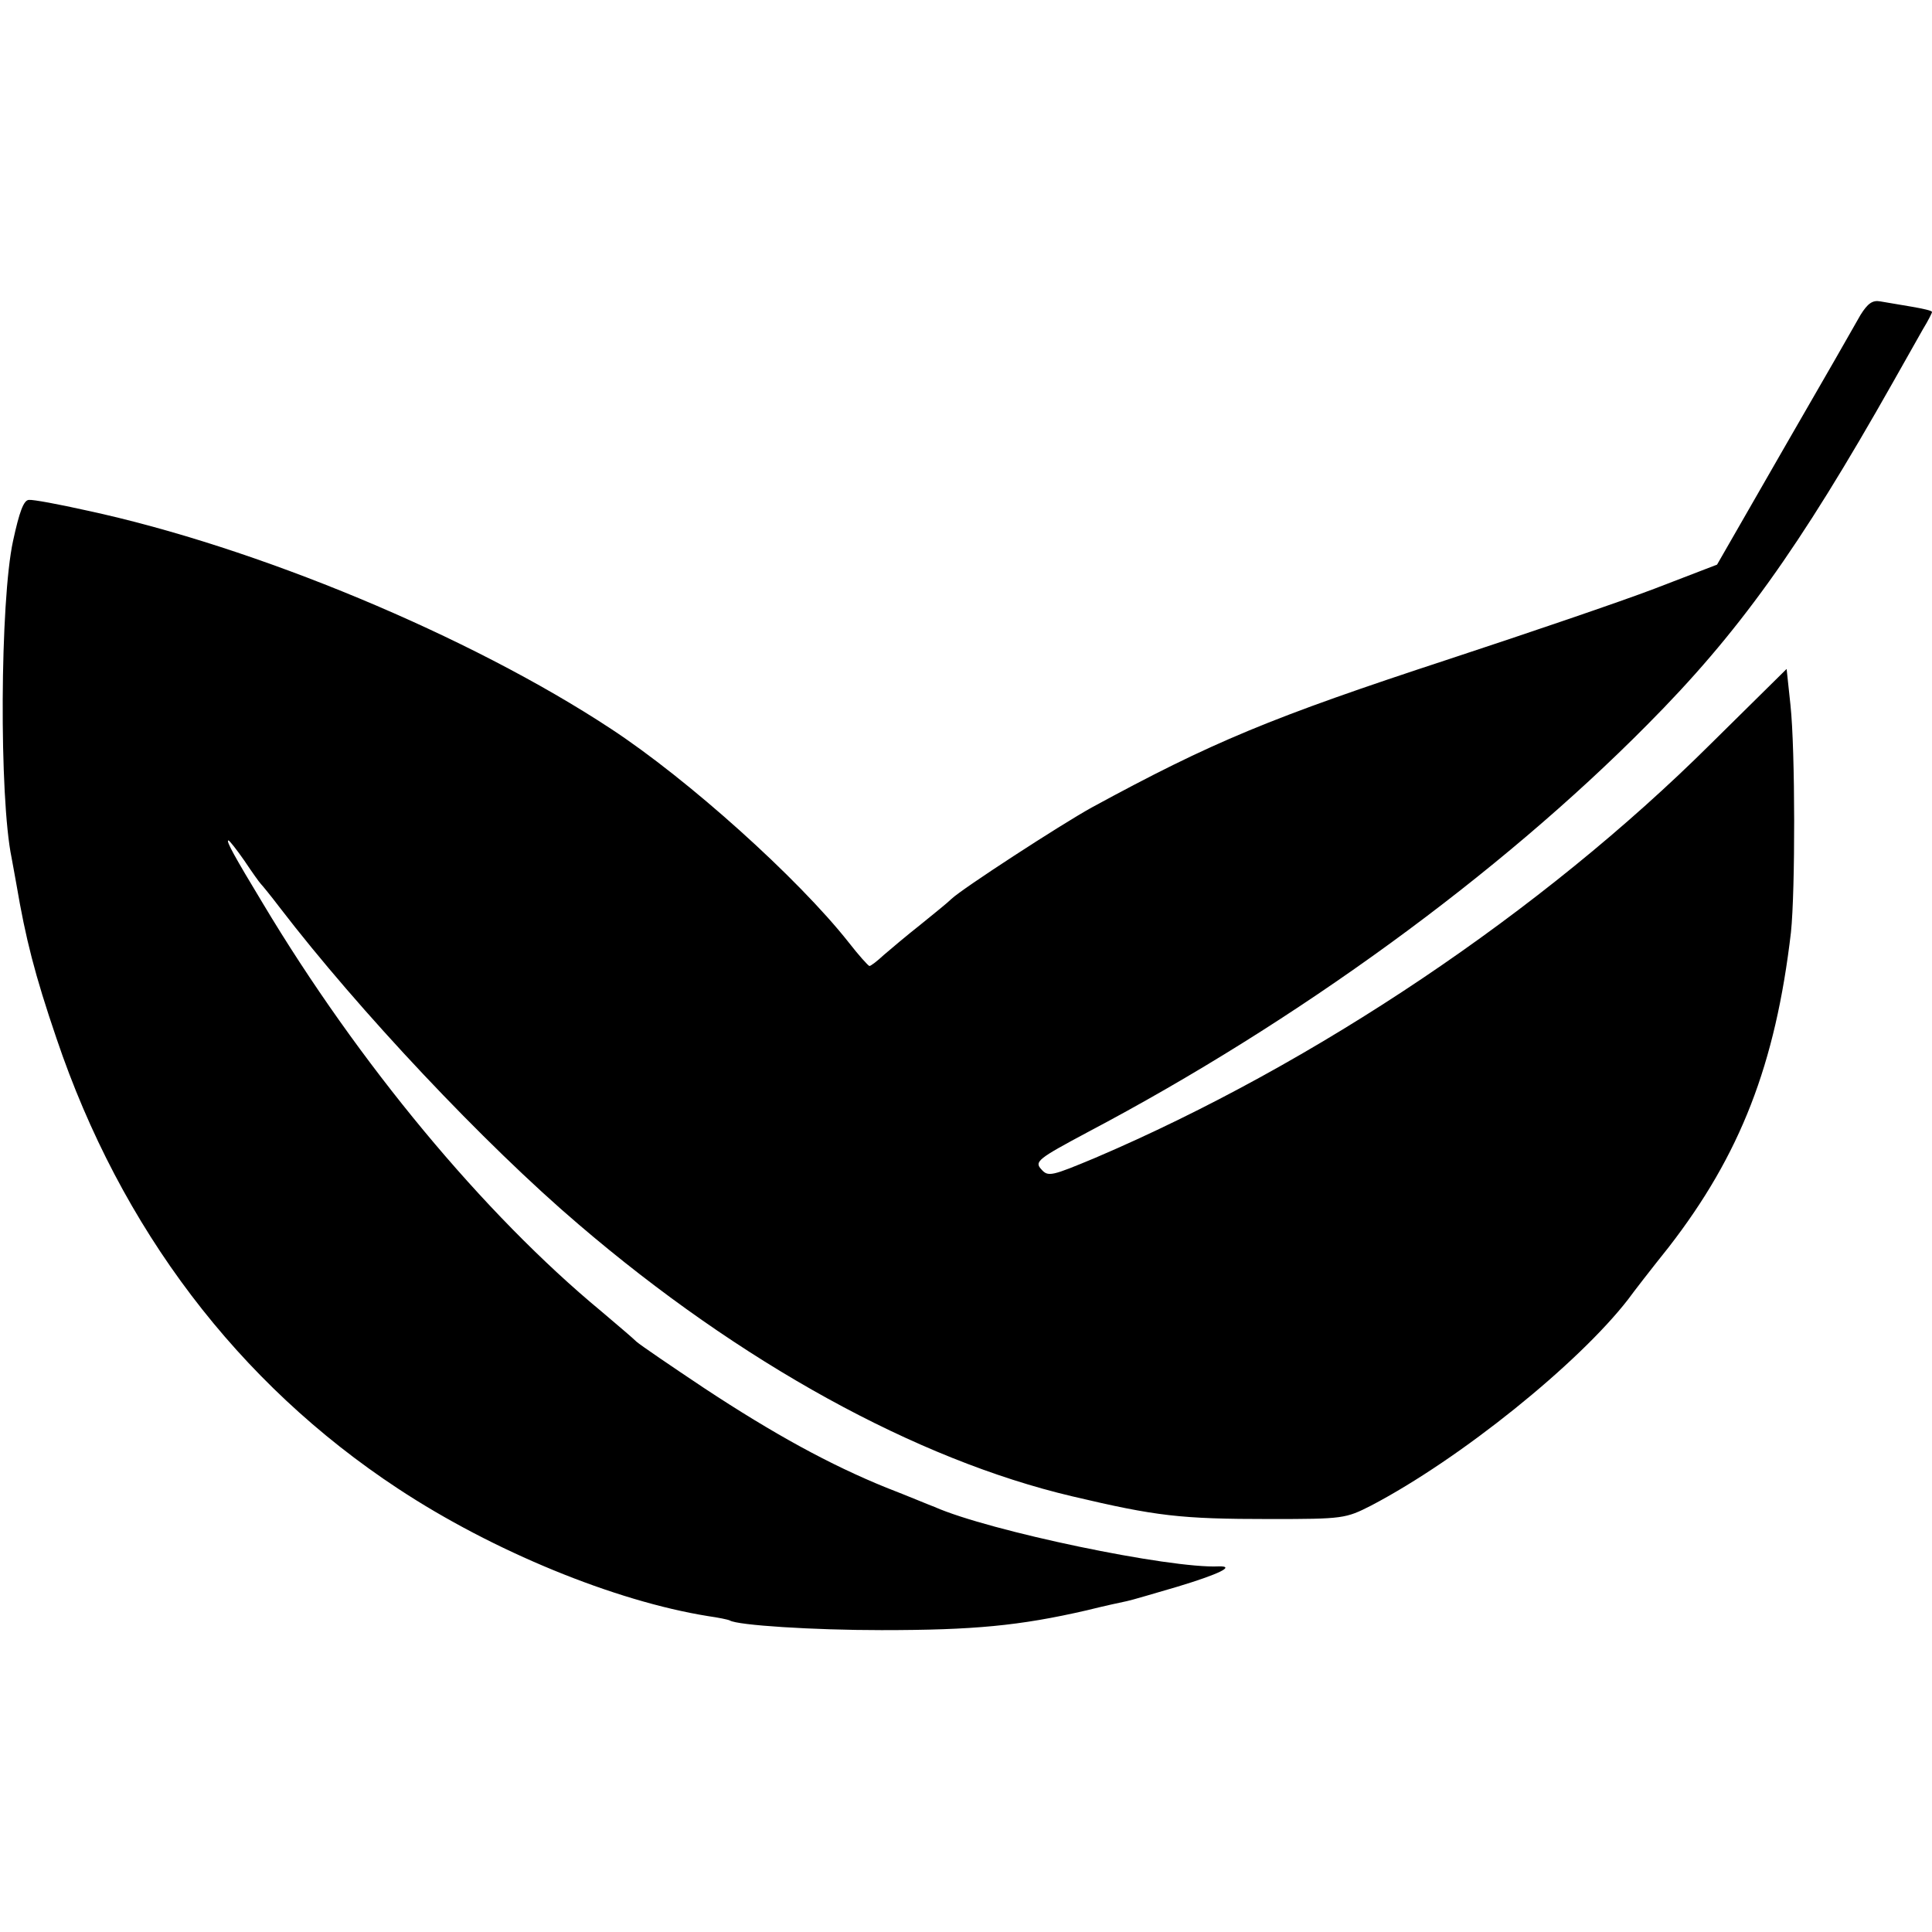
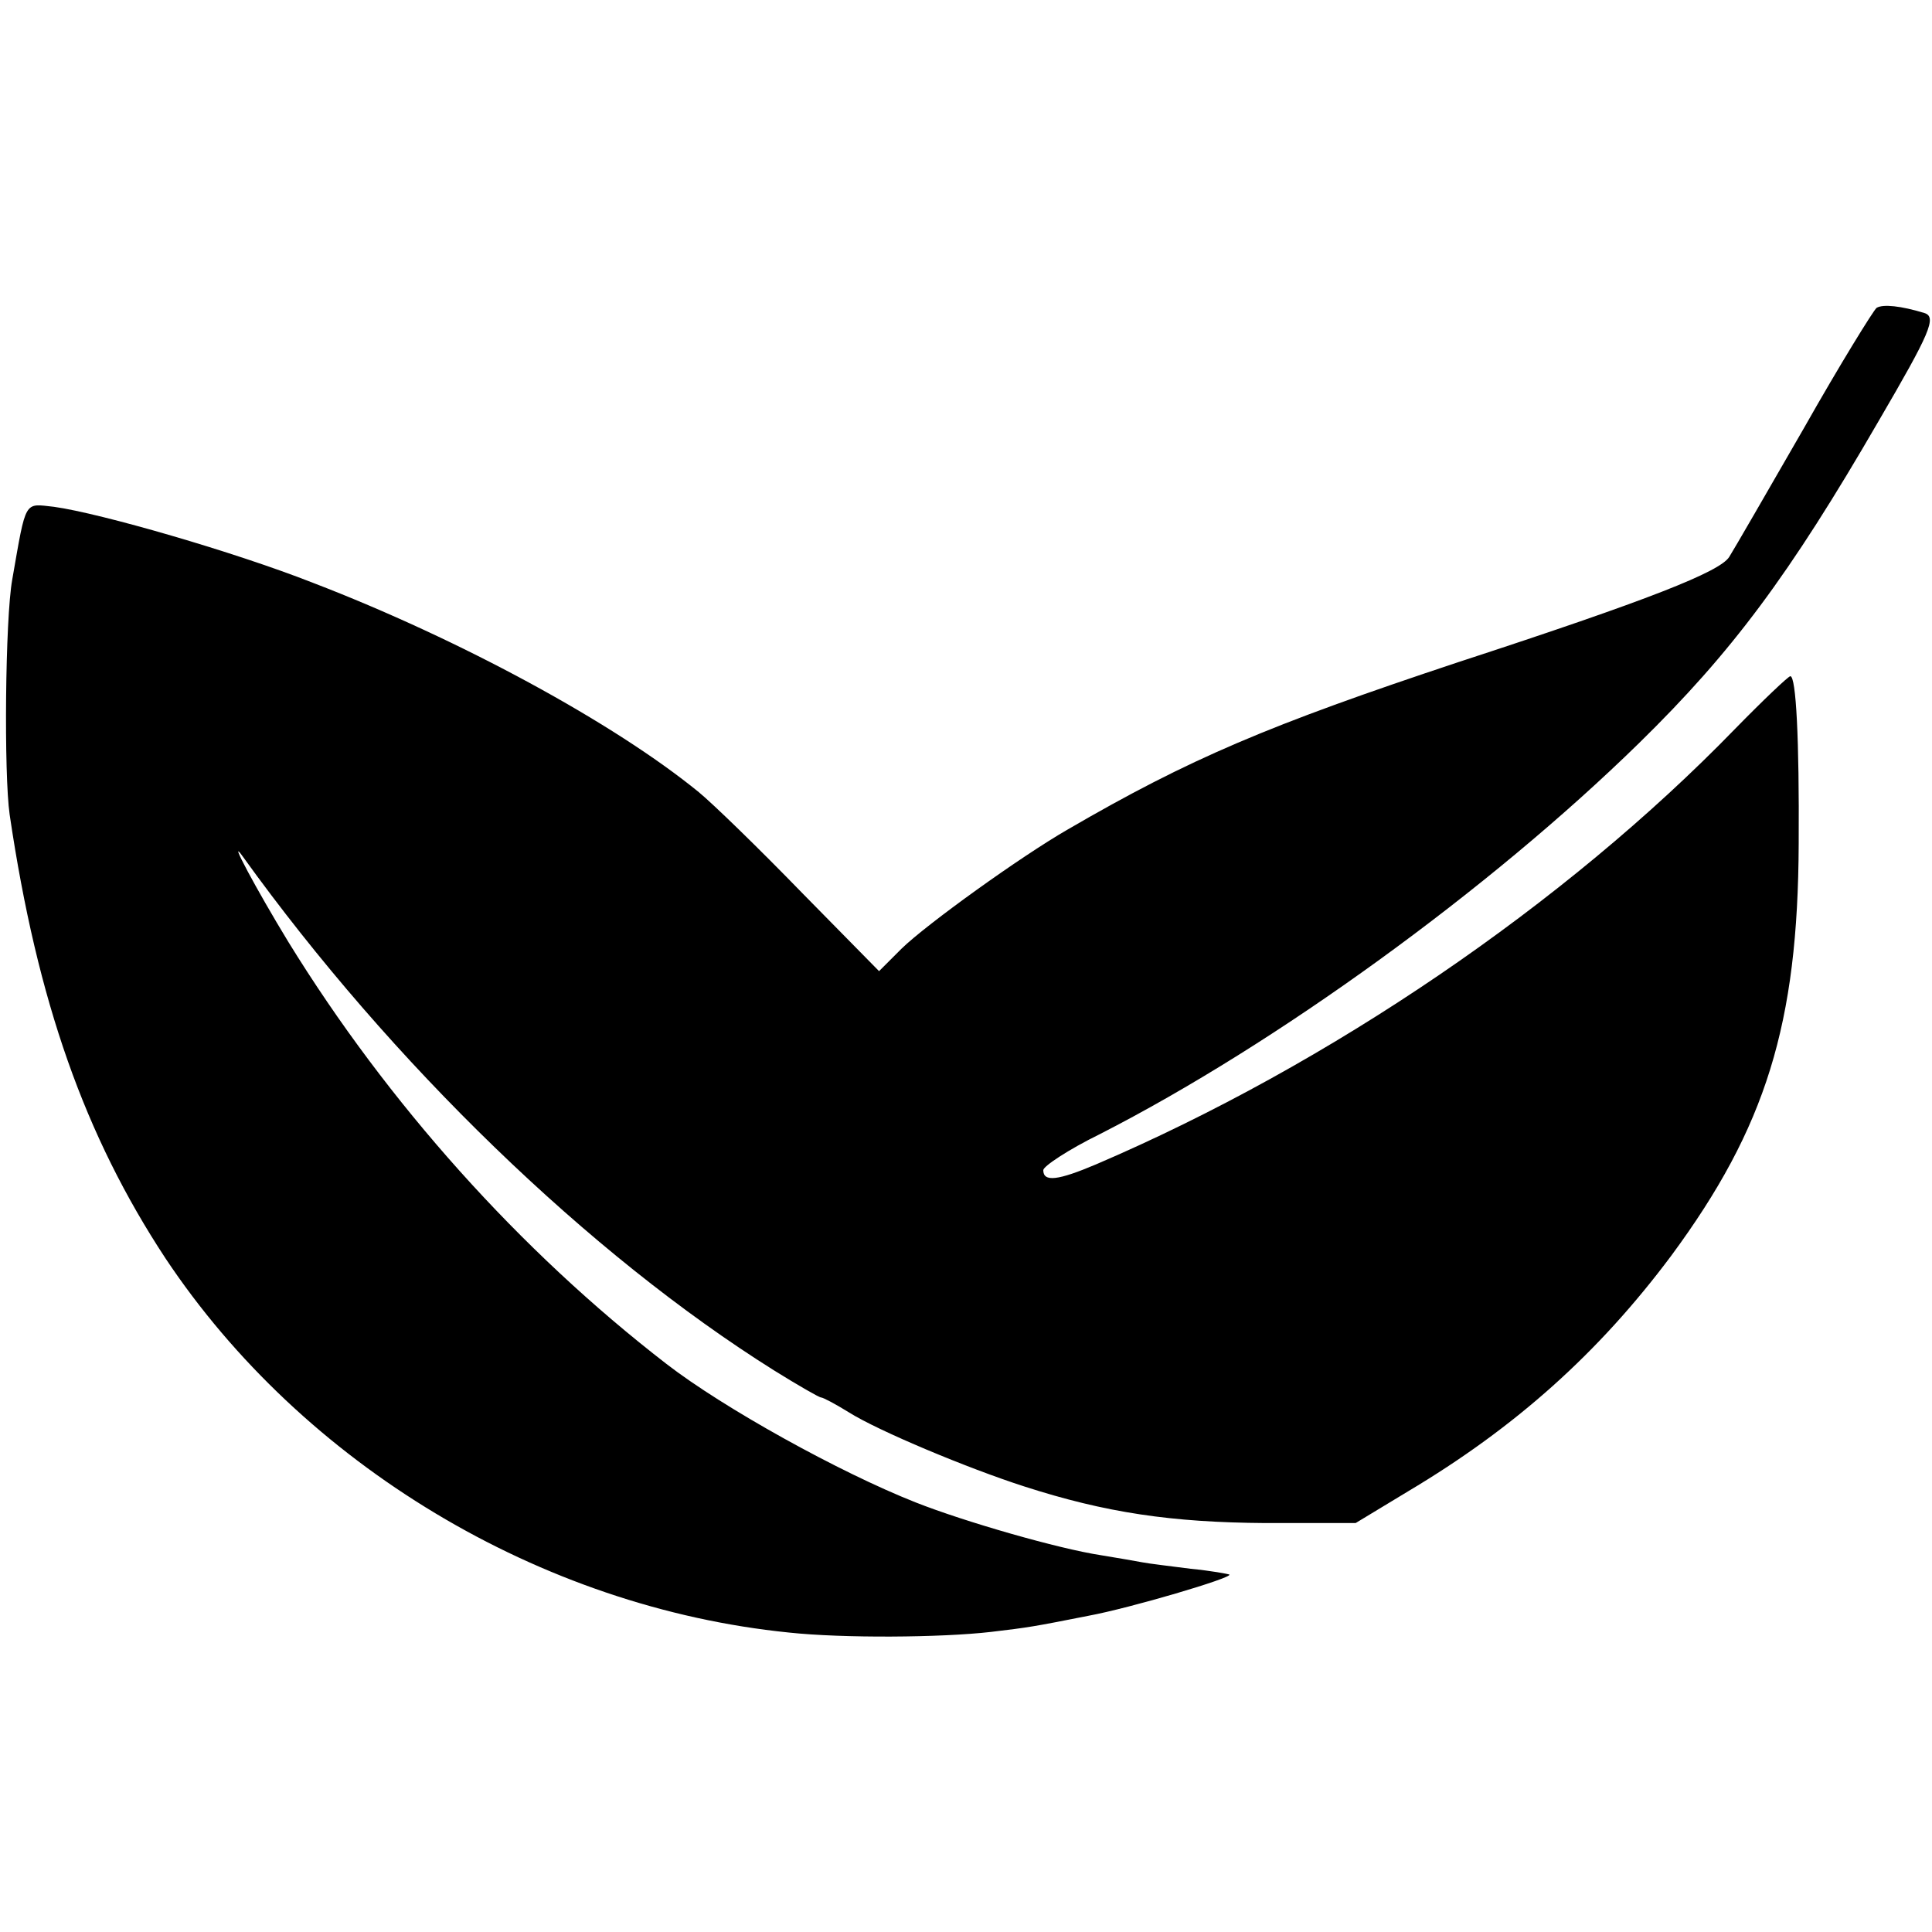
- <svg xmlns="http://www.w3.org/2000/svg" version="1.0" width="400pt" height="400pt" viewBox="0 0 400 400" preserveAspectRatio="xMidYMid meet">
-   <g transform="translate(0,400) scale(0.1,-0.1)" fill="#000000" stroke="none">
-     <path d="M3852 3348 c-10 -18 -81 -142 -158 -275 l-139 -242 -130 -50 c-71 -27 -262 -92 -423 -145 -372 -122 -492 -172 -742 -308 -65 -36 -268 -168 -290 -189 -8 -8 -38 -32 -65 -54 -28 -22 -61 -50 -75 -62 -14 -13 -27 -23 -30 -23 -3 1 -22 22 -43 49 -105 133 -332 337 -492 442 -293 193 -736 377 -1085 452 -58 13 -112 23 -120 22 -11 0 -20 -25 -33 -85 -27 -124 -29 -531 -3 -656 2 -12 7 -37 10 -55 19 -112 38 -187 83 -319 133 -394 376 -714 707 -932 197 -130 449 -233 642 -264 21 -3 41 -7 45 -9 16 -10 173 -20 314 -20 191 0 286 9 425 41 36 9 73 17 83 19 10 2 57 16 105 30 86 26 121 43 85 42 -100 -5 -475 73 -588 123 -11 4 -56 23 -100 40 -116 47 -233 111 -377 206 -69 46 -132 89 -140 96 -7 7 -40 35 -73 63 -243 201 -503 514 -701 845 -58 96 -77 130 -71 130 2 0 17 -19 33 -42 16 -24 31 -45 34 -48 3 -3 21 -25 40 -50 162 -211 422 -488 618 -655 334 -286 699 -487 1022 -563 174 -41 223 -47 410 -47 151 0 156 1 209 28 185 97 429 294 532 427 10 14 48 63 84 108 148 191 221 378 253 652 9 86 9 376 -1 470 l-8 75 -157 -155 c-350 -348 -820 -663 -1274 -857 -91 -38 -98 -40 -112 -24 -15 16 -7 22 96 77 434 229 851 533 1158 843 189 190 314 364 510 711 23 41 51 90 61 108 11 18 19 34 19 36 0 3 -19 7 -42 11 -24 4 -53 9 -65 11 -16 3 -26 -4 -41 -28z" />
+ <svg xmlns="http://www.w3.org/2000/svg" version="1.0" width="300pt" height="300pt" viewBox="0 0 300 300" preserveAspectRatio="xMidYMid meet">
+   <g transform="translate(0,300) scale(0.1,-0.1)" fill="#000000" stroke="none">
+     <path d="M2914 2522 c-5 -4 -57 -88 -113 -187 -57 -99 -109 -189 -116 -200 -15 -23 -123 -66 -420 -163 -295 -98 -418 -150 -607 -260 -73 -42 -219 -147 -258 -185 l-35 -35 -120 122 c-66 68 -138 138 -160 156 -131 107 -370 237 -599 325 -122 48 -330 108 -402 118 -47 5 -43 13 -65 -113 -11 -61 -13 -303 -4 -365 43 -291 117 -499 242 -689 213 -320 582 -542 968 -581 84 -9 236 -8 314 1 59 7 65 8 151 25 65 12 224 59 219 64 -2 1 -29 6 -60 9 -31 4 -65 8 -75 10 -11 2 -39 7 -64 11 -66 10 -212 52 -288 82 -119 47 -299 147 -387 215 -228 176 -433 405 -587 655 -50 82 -96 168 -71 133 231 -321 538 -618 825 -798 37 -23 70 -42 73 -42 3 0 22 -10 43 -23 46 -29 185 -87 272 -115 127 -41 229 -56 375 -57 l140 0 81 49 c168 100 297 216 409 366 147 199 197 360 198 640 1 162 -4 260 -13 260 -3 0 -42 -37 -86 -82 -264 -272 -630 -521 -992 -676 -59 -25 -82 -28 -82 -9 0 6 39 32 88 56 274 140 605 380 837 607 144 141 233 260 372 500 80 137 91 162 71 168 -36 11 -64 14 -74 8z" />
  </g>
</svg>
